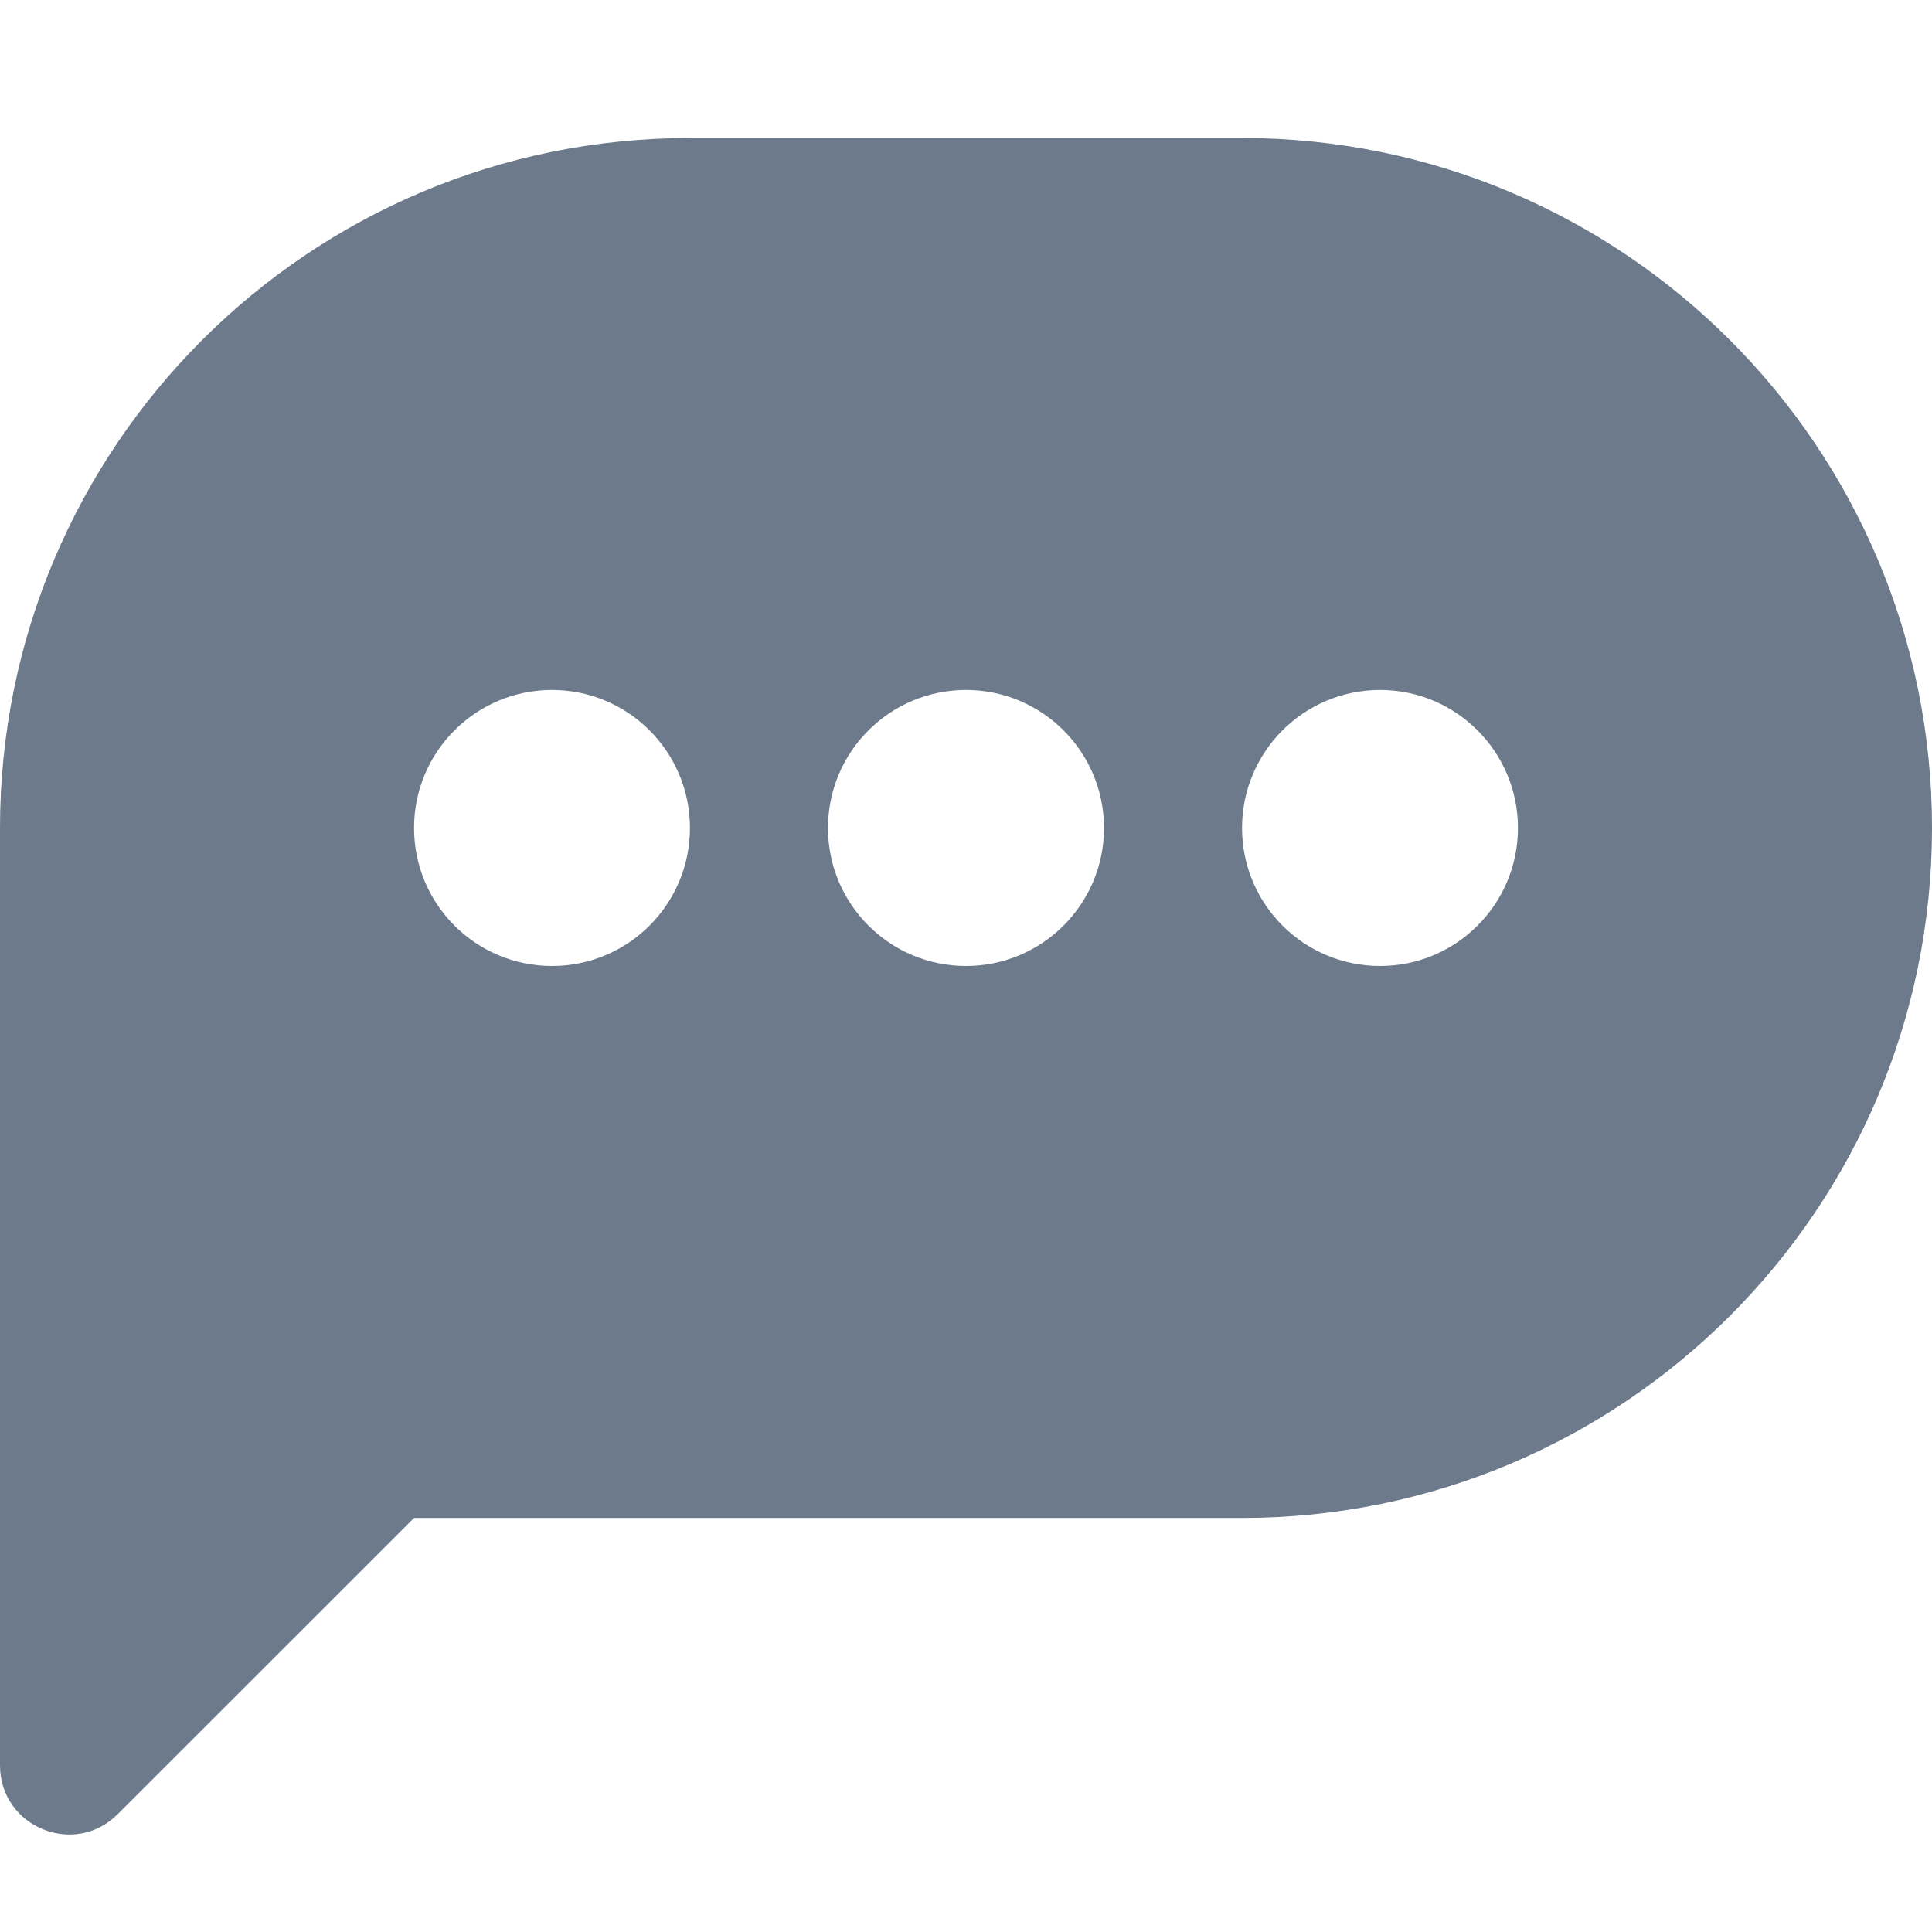
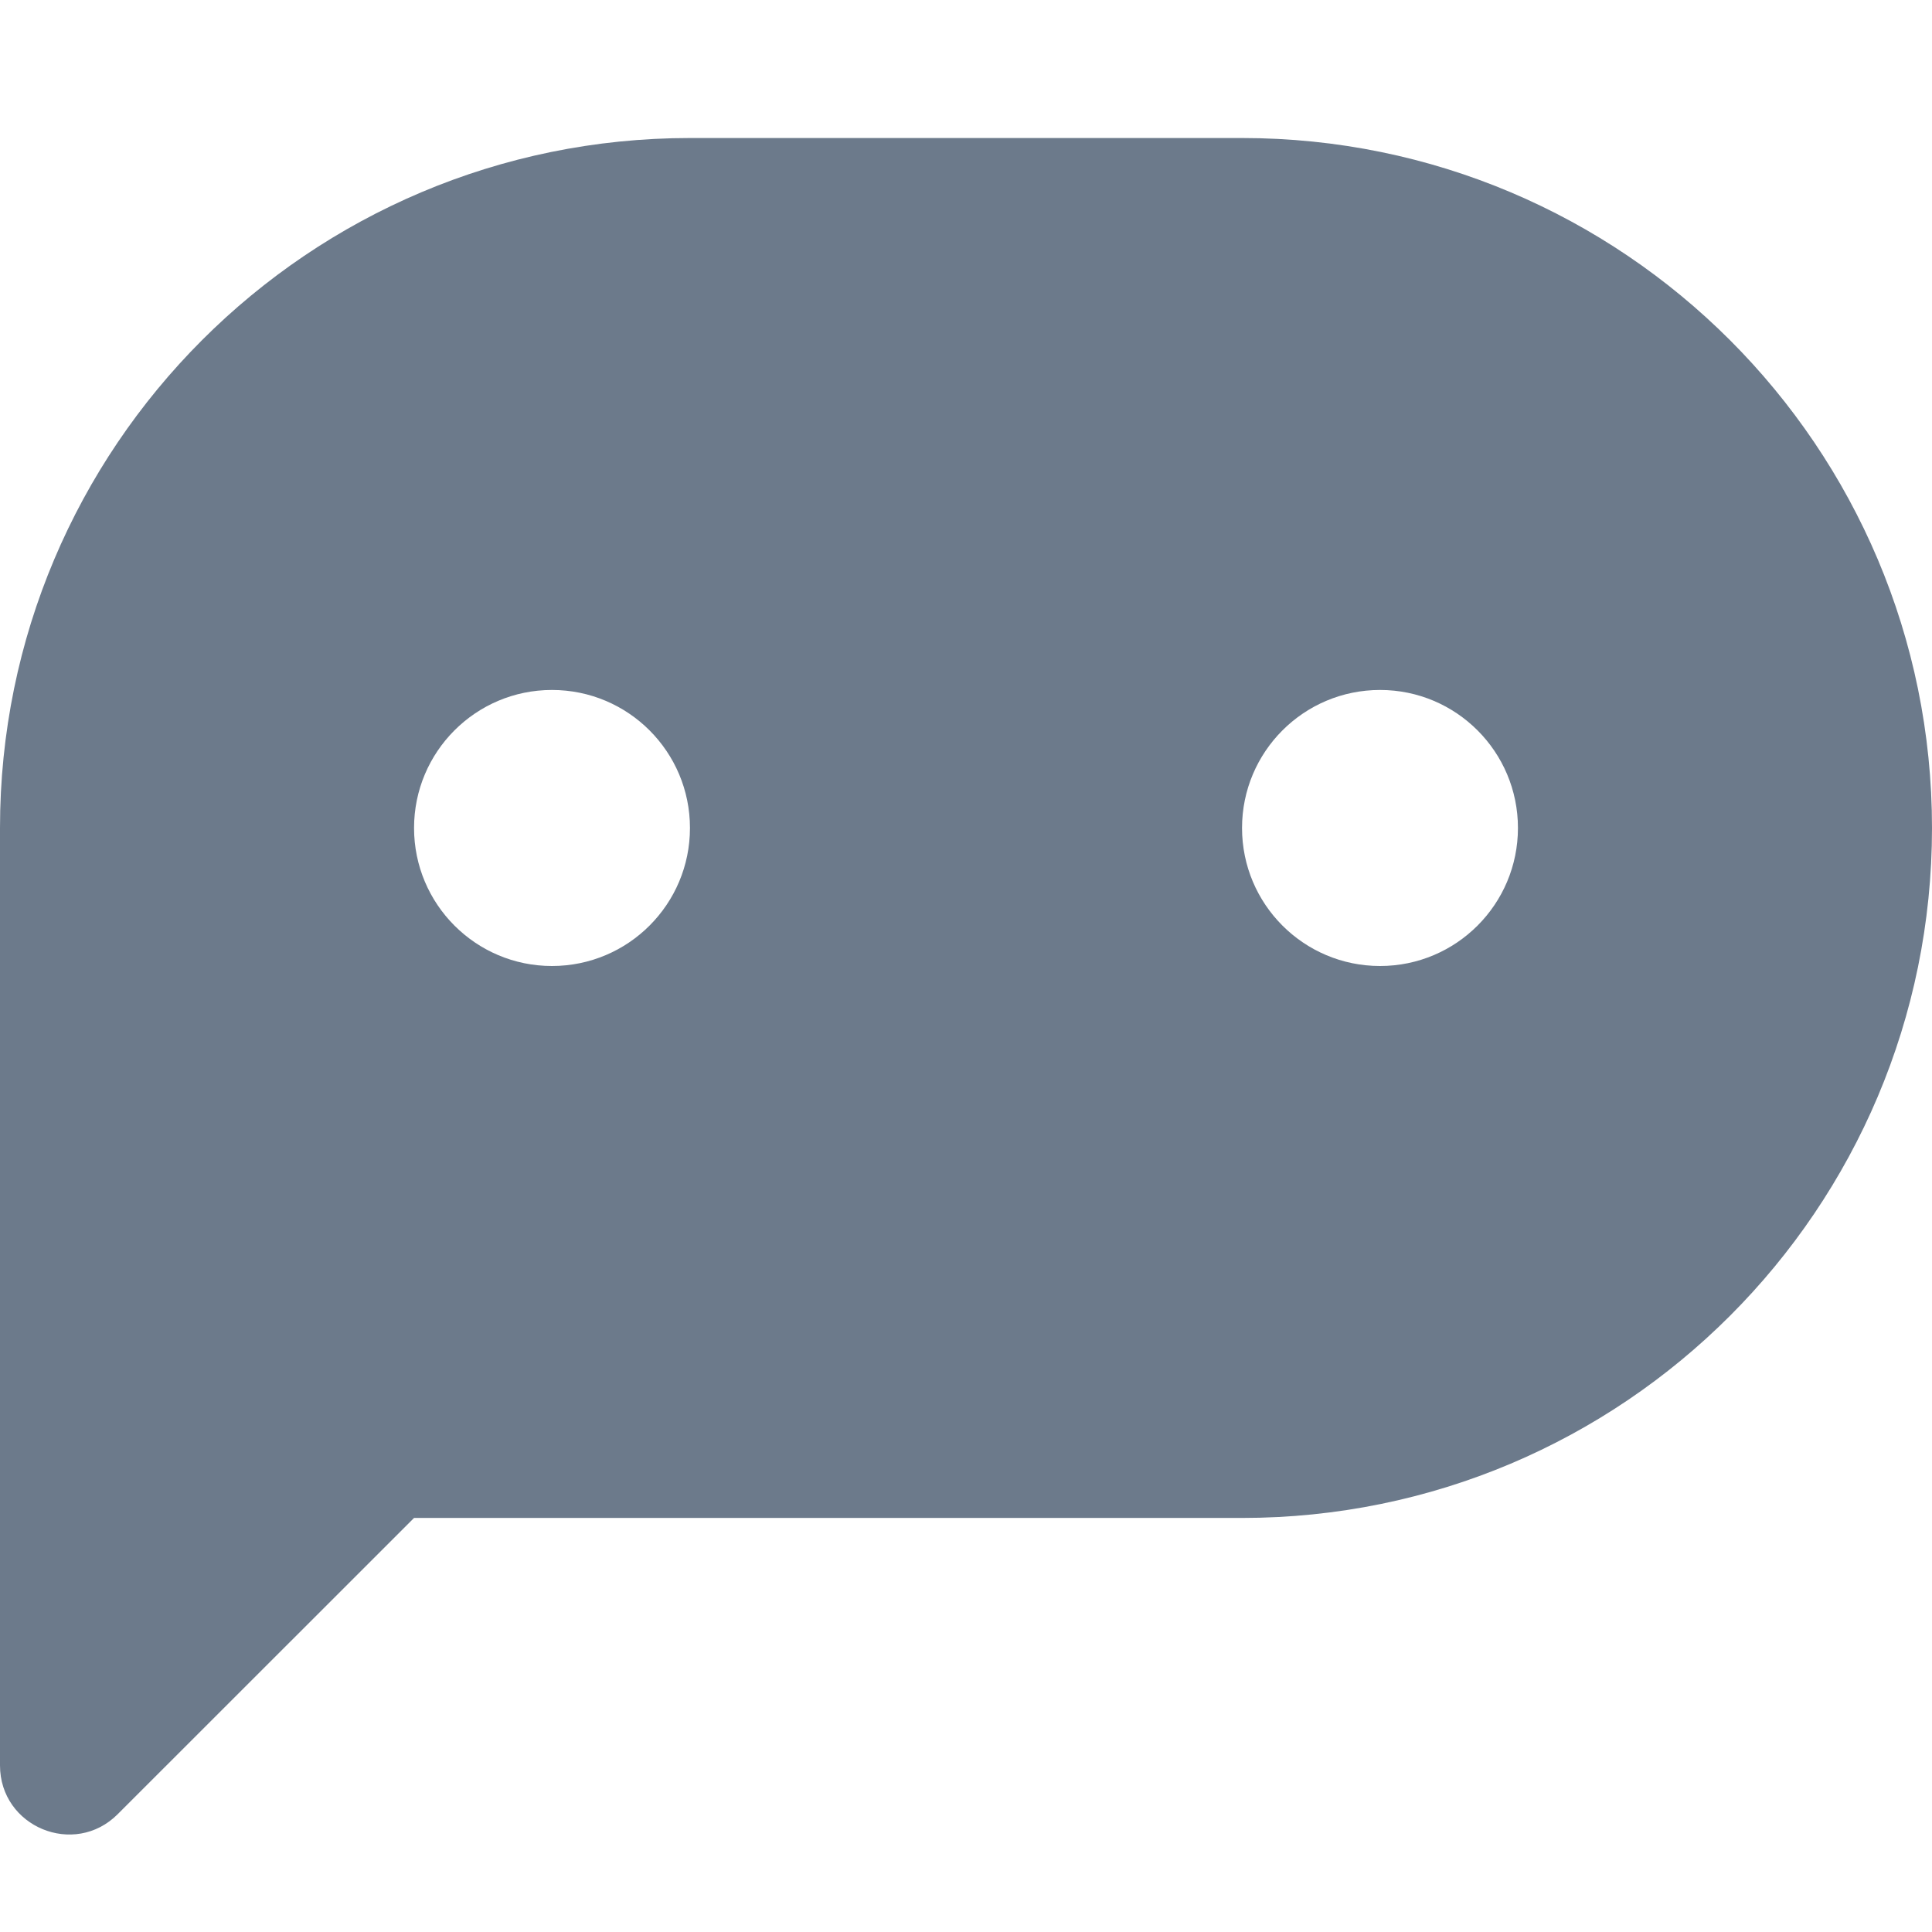
<svg xmlns="http://www.w3.org/2000/svg" width="16" height="16" viewBox="0 0 16 16" fill="none">
  <g id="status / afk">
-     <path id="Vector AFK" fill-rule="evenodd" clip-rule="evenodd" d="M10.286 1.143C13.442 1.143 16 3.701 16 6.857C16 10.013 13.442 12.571 10.286 12.571H3.429L0.975 15.024C0.616 15.384 0 15.13 0 14.62V6.857C0 3.701 2.558 1.143 5.714 1.143H10.286ZM4.571 8C5.203 8 5.714 7.488 5.714 6.857C5.714 6.226 5.203 5.714 4.571 5.714C3.94 5.714 3.429 6.226 3.429 6.857C3.429 7.488 3.94 8 4.571 8ZM9.143 6.857C9.143 7.488 8.631 8 8 8C7.369 8 6.857 7.488 6.857 6.857C6.857 6.226 7.369 5.714 8 5.714C8.631 5.714 9.143 6.226 9.143 6.857ZM11.429 8C12.06 8 12.571 7.488 12.571 6.857C12.571 6.226 12.06 5.714 11.429 5.714C10.797 5.714 10.286 6.226 10.286 6.857C10.286 7.488 10.797 8 11.429 8Z" fill="#6C7A8B" />
+     <path id="Vector AFK" fillRule="evenodd" clipRule="evenodd" d="M10.286 1.143C13.442 1.143 16 3.701 16 6.857C16 10.013 13.442 12.571 10.286 12.571H3.429L0.975 15.024C0.616 15.384 0 15.13 0 14.62V6.857C0 3.701 2.558 1.143 5.714 1.143H10.286ZM4.571 8C5.203 8 5.714 7.488 5.714 6.857C5.714 6.226 5.203 5.714 4.571 5.714C3.94 5.714 3.429 6.226 3.429 6.857C3.429 7.488 3.94 8 4.571 8ZM9.143 6.857C9.143 7.488 8.631 8 8 8C7.369 8 6.857 7.488 6.857 6.857C6.857 6.226 7.369 5.714 8 5.714C8.631 5.714 9.143 6.226 9.143 6.857ZM11.429 8C12.06 8 12.571 7.488 12.571 6.857C12.571 6.226 12.06 5.714 11.429 5.714C10.797 5.714 10.286 6.226 10.286 6.857C10.286 7.488 10.797 8 11.429 8Z" fill="#6C7A8B" />
  </g>
</svg>
